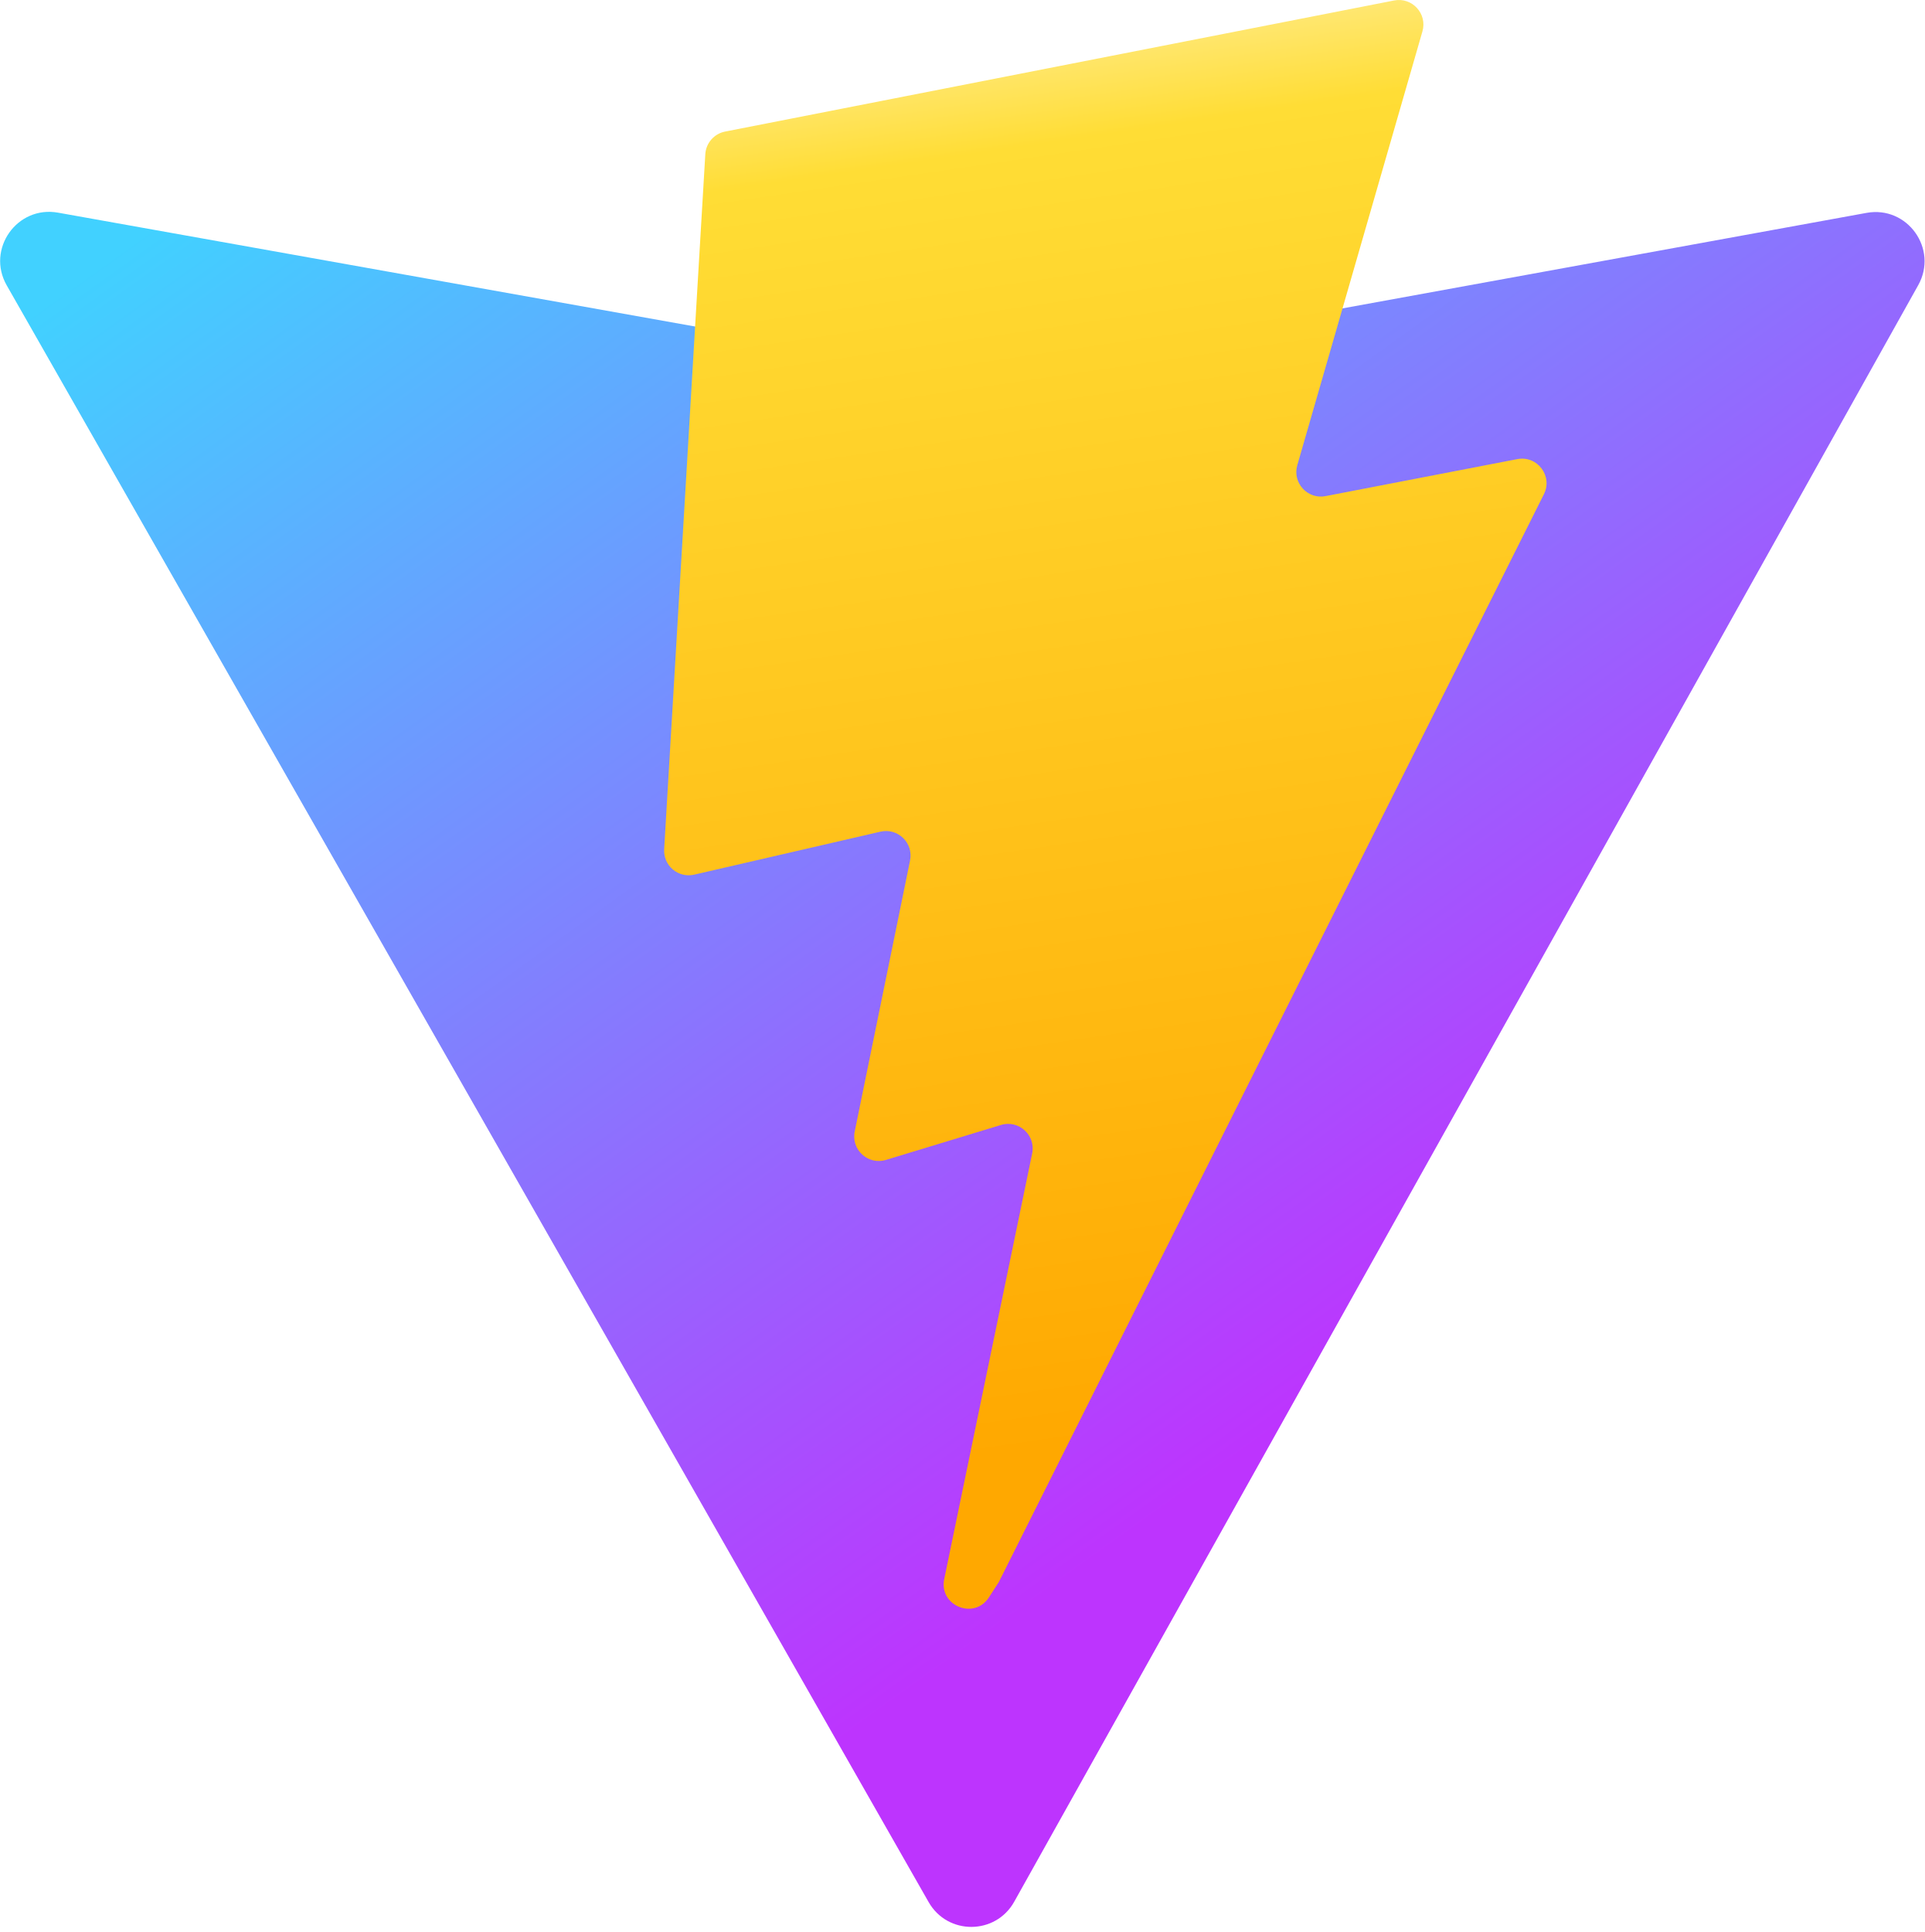
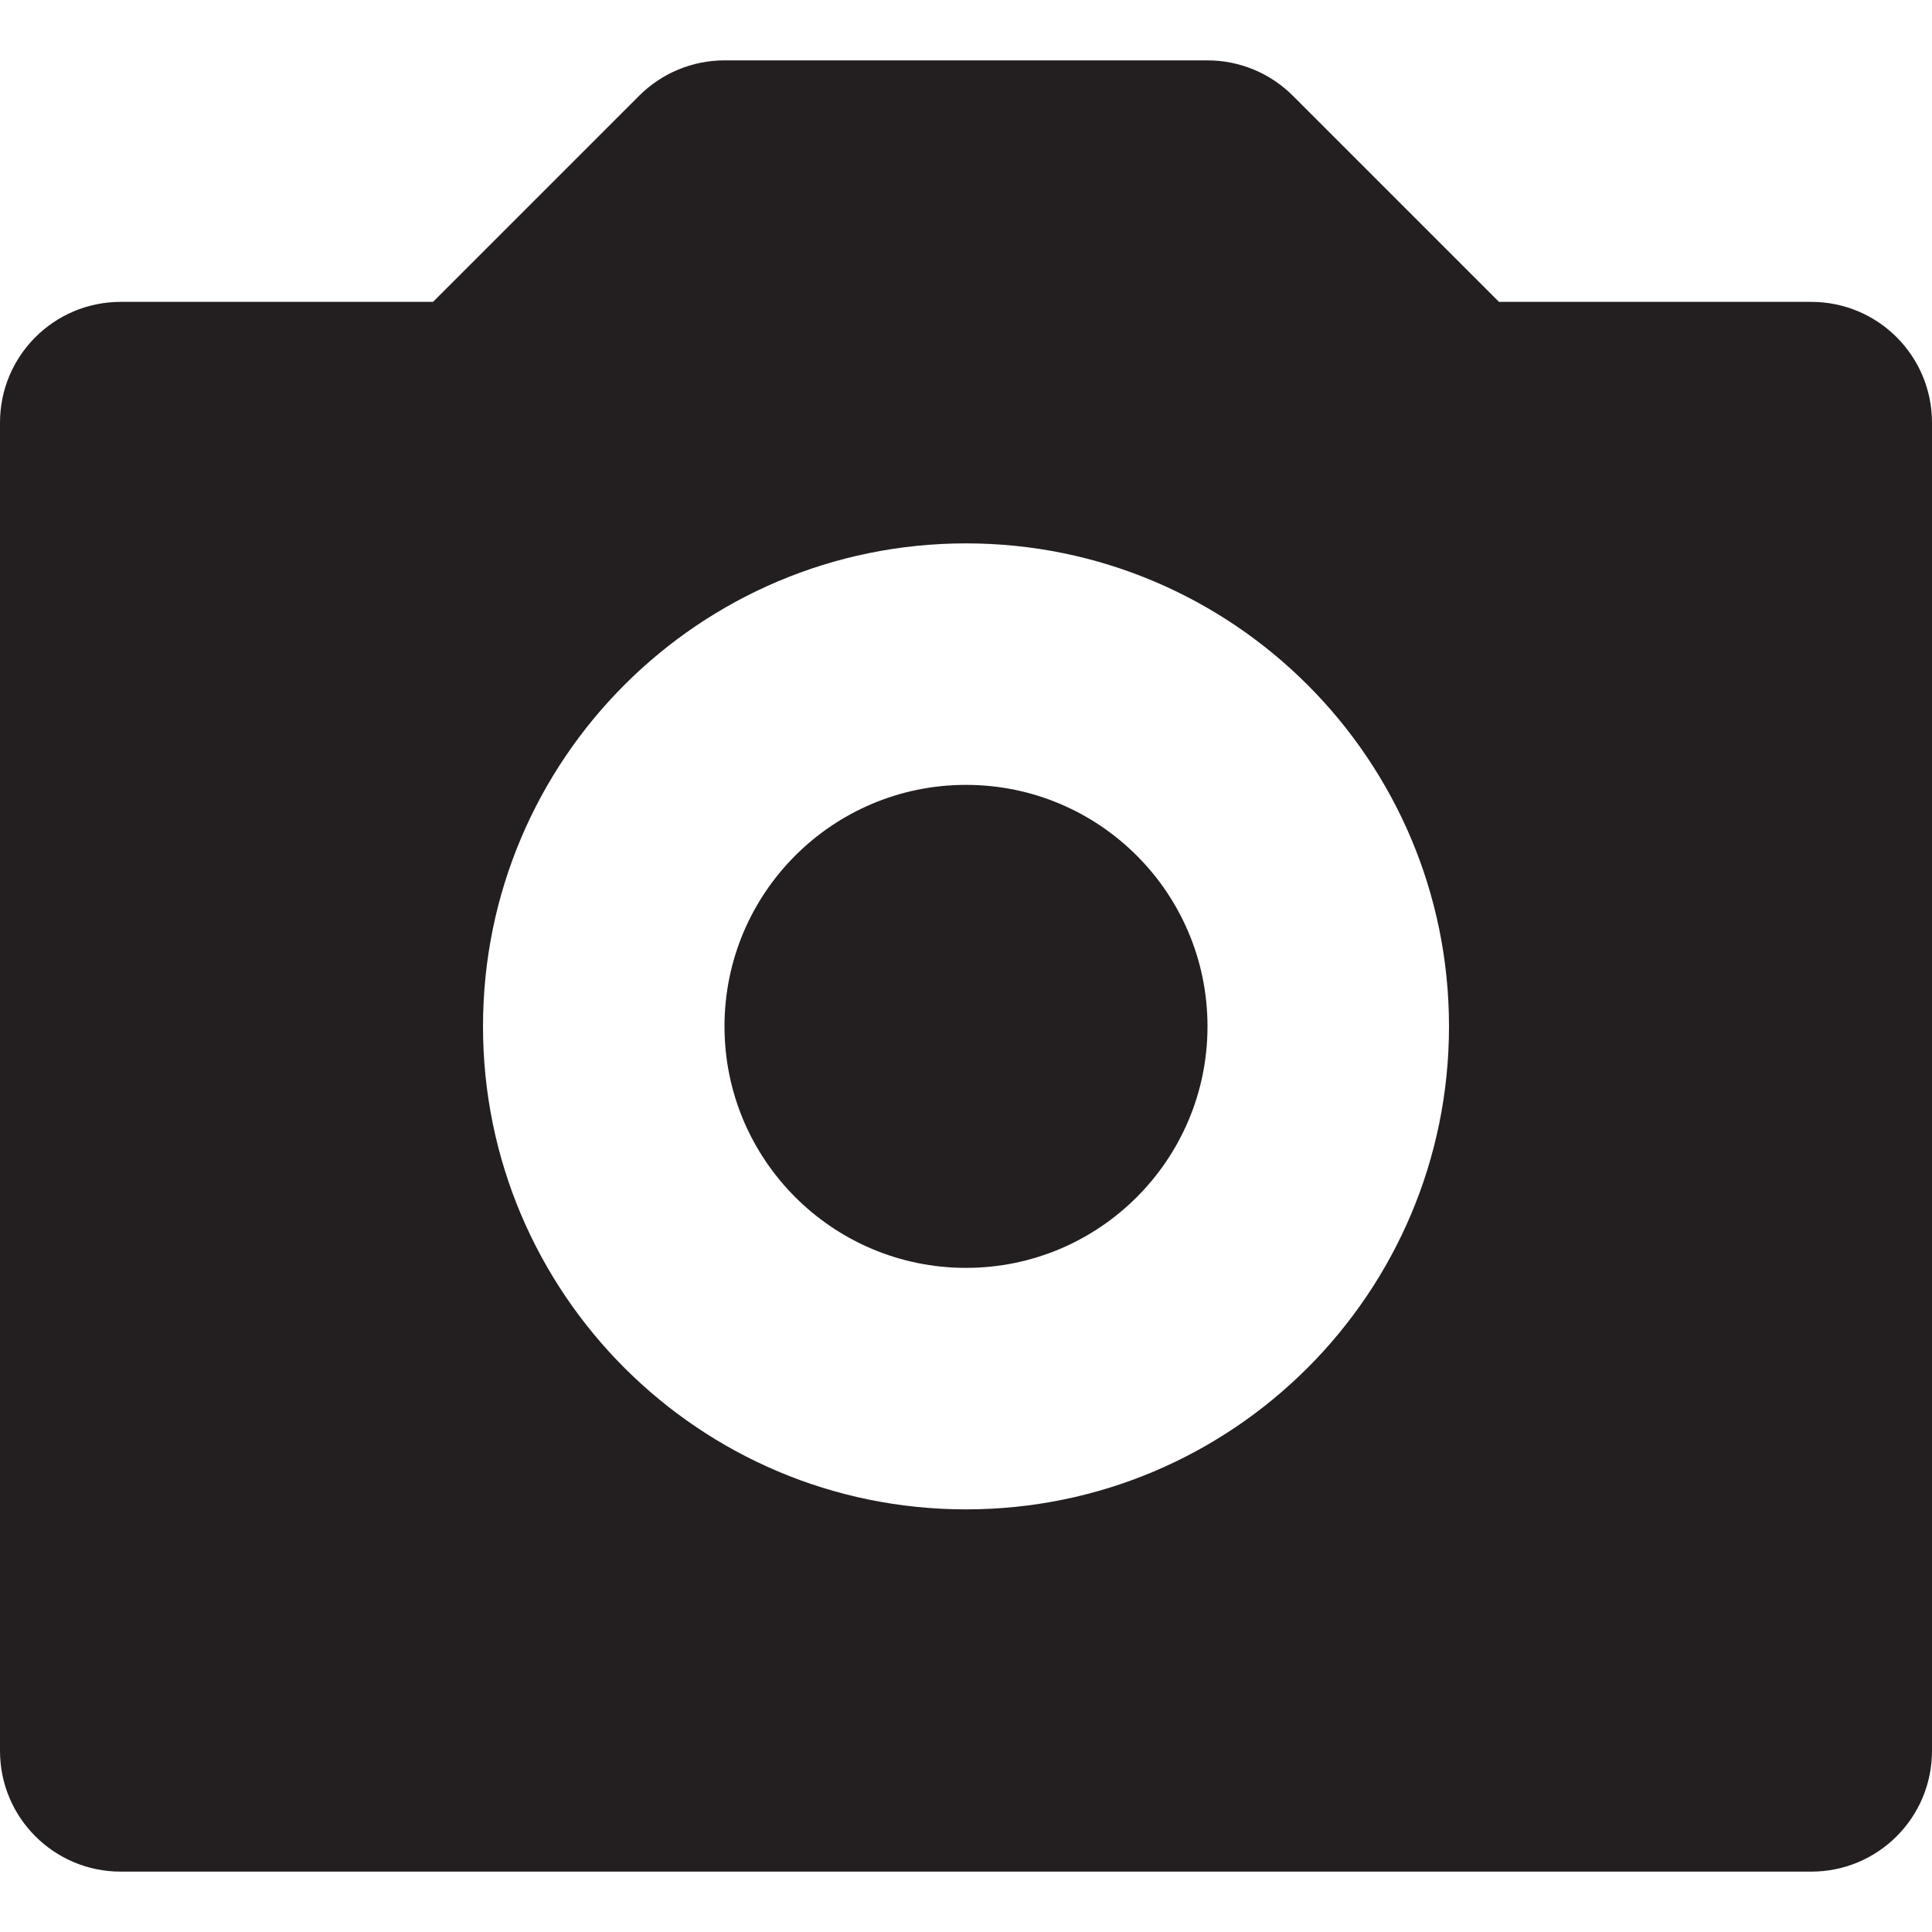
- <svg xmlns="http://www.w3.org/2000/svg" aria-hidden="true" role="img" class="iconify iconify--logos" width="31.88" height="32" preserveAspectRatio="xMidYMid meet" viewBox="0 0 256 257">
-   <defs>
-     <linearGradient id="IconifyId1813088fe1fbc01fb466" x1="-.828%" x2="57.636%" y1="7.652%" y2="78.411%">
-       <stop offset="0%" stop-color="#41D1FF" />
-       <stop offset="100%" stop-color="#BD34FE" />
-     </linearGradient>
-     <linearGradient id="IconifyId1813088fe1fbc01fb467" x1="43.376%" x2="50.316%" y1="2.242%" y2="89.03%">
-       <stop offset="0%" stop-color="#FFEA83" />
-       <stop offset="8.333%" stop-color="#FFDD35" />
-       <stop offset="100%" stop-color="#FFA800" />
-     </linearGradient>
-   </defs>
-   <path fill="url(#IconifyId1813088fe1fbc01fb466)" d="M255.153 37.938L134.897 252.976c-2.483 4.44-8.862 4.466-11.382.048L.875 37.958c-2.746-4.814 1.371-10.646 6.827-9.67l120.385 21.517a6.537 6.537 0 0 0 2.322-.004l117.867-21.483c5.438-.991 9.574 4.796 6.877 9.62Z" />
-   <path fill="url(#IconifyId1813088fe1fbc01fb467)" d="M185.432.063L96.44 17.501a3.268 3.268 0 0 0-2.634 3.014l-5.474 92.456a3.268 3.268 0 0 0 3.997 3.378l24.777-5.718c2.318-.535 4.413 1.507 3.936 3.838l-7.361 36.047c-.495 2.426 1.782 4.5 4.151 3.78l15.304-4.649c2.372-.72 4.652 1.36 4.15 3.788l-11.698 56.621c-.732 3.542 3.979 5.473 5.943 2.437l1.313-2.028l72.516-144.72c1.215-2.423-.88-5.186-3.54-4.672l-25.505 4.922c-2.396.462-4.435-1.77-3.759-4.114l16.646-57.705c.677-2.35-1.37-4.583-3.769-4.113Z" />
+ <svg xmlns="http://www.w3.org/2000/svg" version="1.0" id="Layer_1" width="800px" height="800px" viewBox="0 0 64 64" enable-background="new 0 0 64 64" xml:space="preserve">
+   <g>
+     <path fill="#231F20" d="M60,10H49.656l-6.828-6.828C42.078,2.422,41.062,2,40,2H24c-1.062,0-2.078,0.422-2.828,1.172L14.344,10H4   c-2.211,0-4,1.789-4,4v44c0,2.211,1.789,4,4,4h56c2.211,0,4-1.789,4-4V14C64,11.789,62.211,10,60,10z M32,50   c-8.836,0-16-7.164-16-16s7.164-16,16-16s16,7.164,16,16S40.836,50,32,50z" />
+     <circle fill="#231F20" cx="32" cy="34" r="8" />
+   </g>
</svg>
